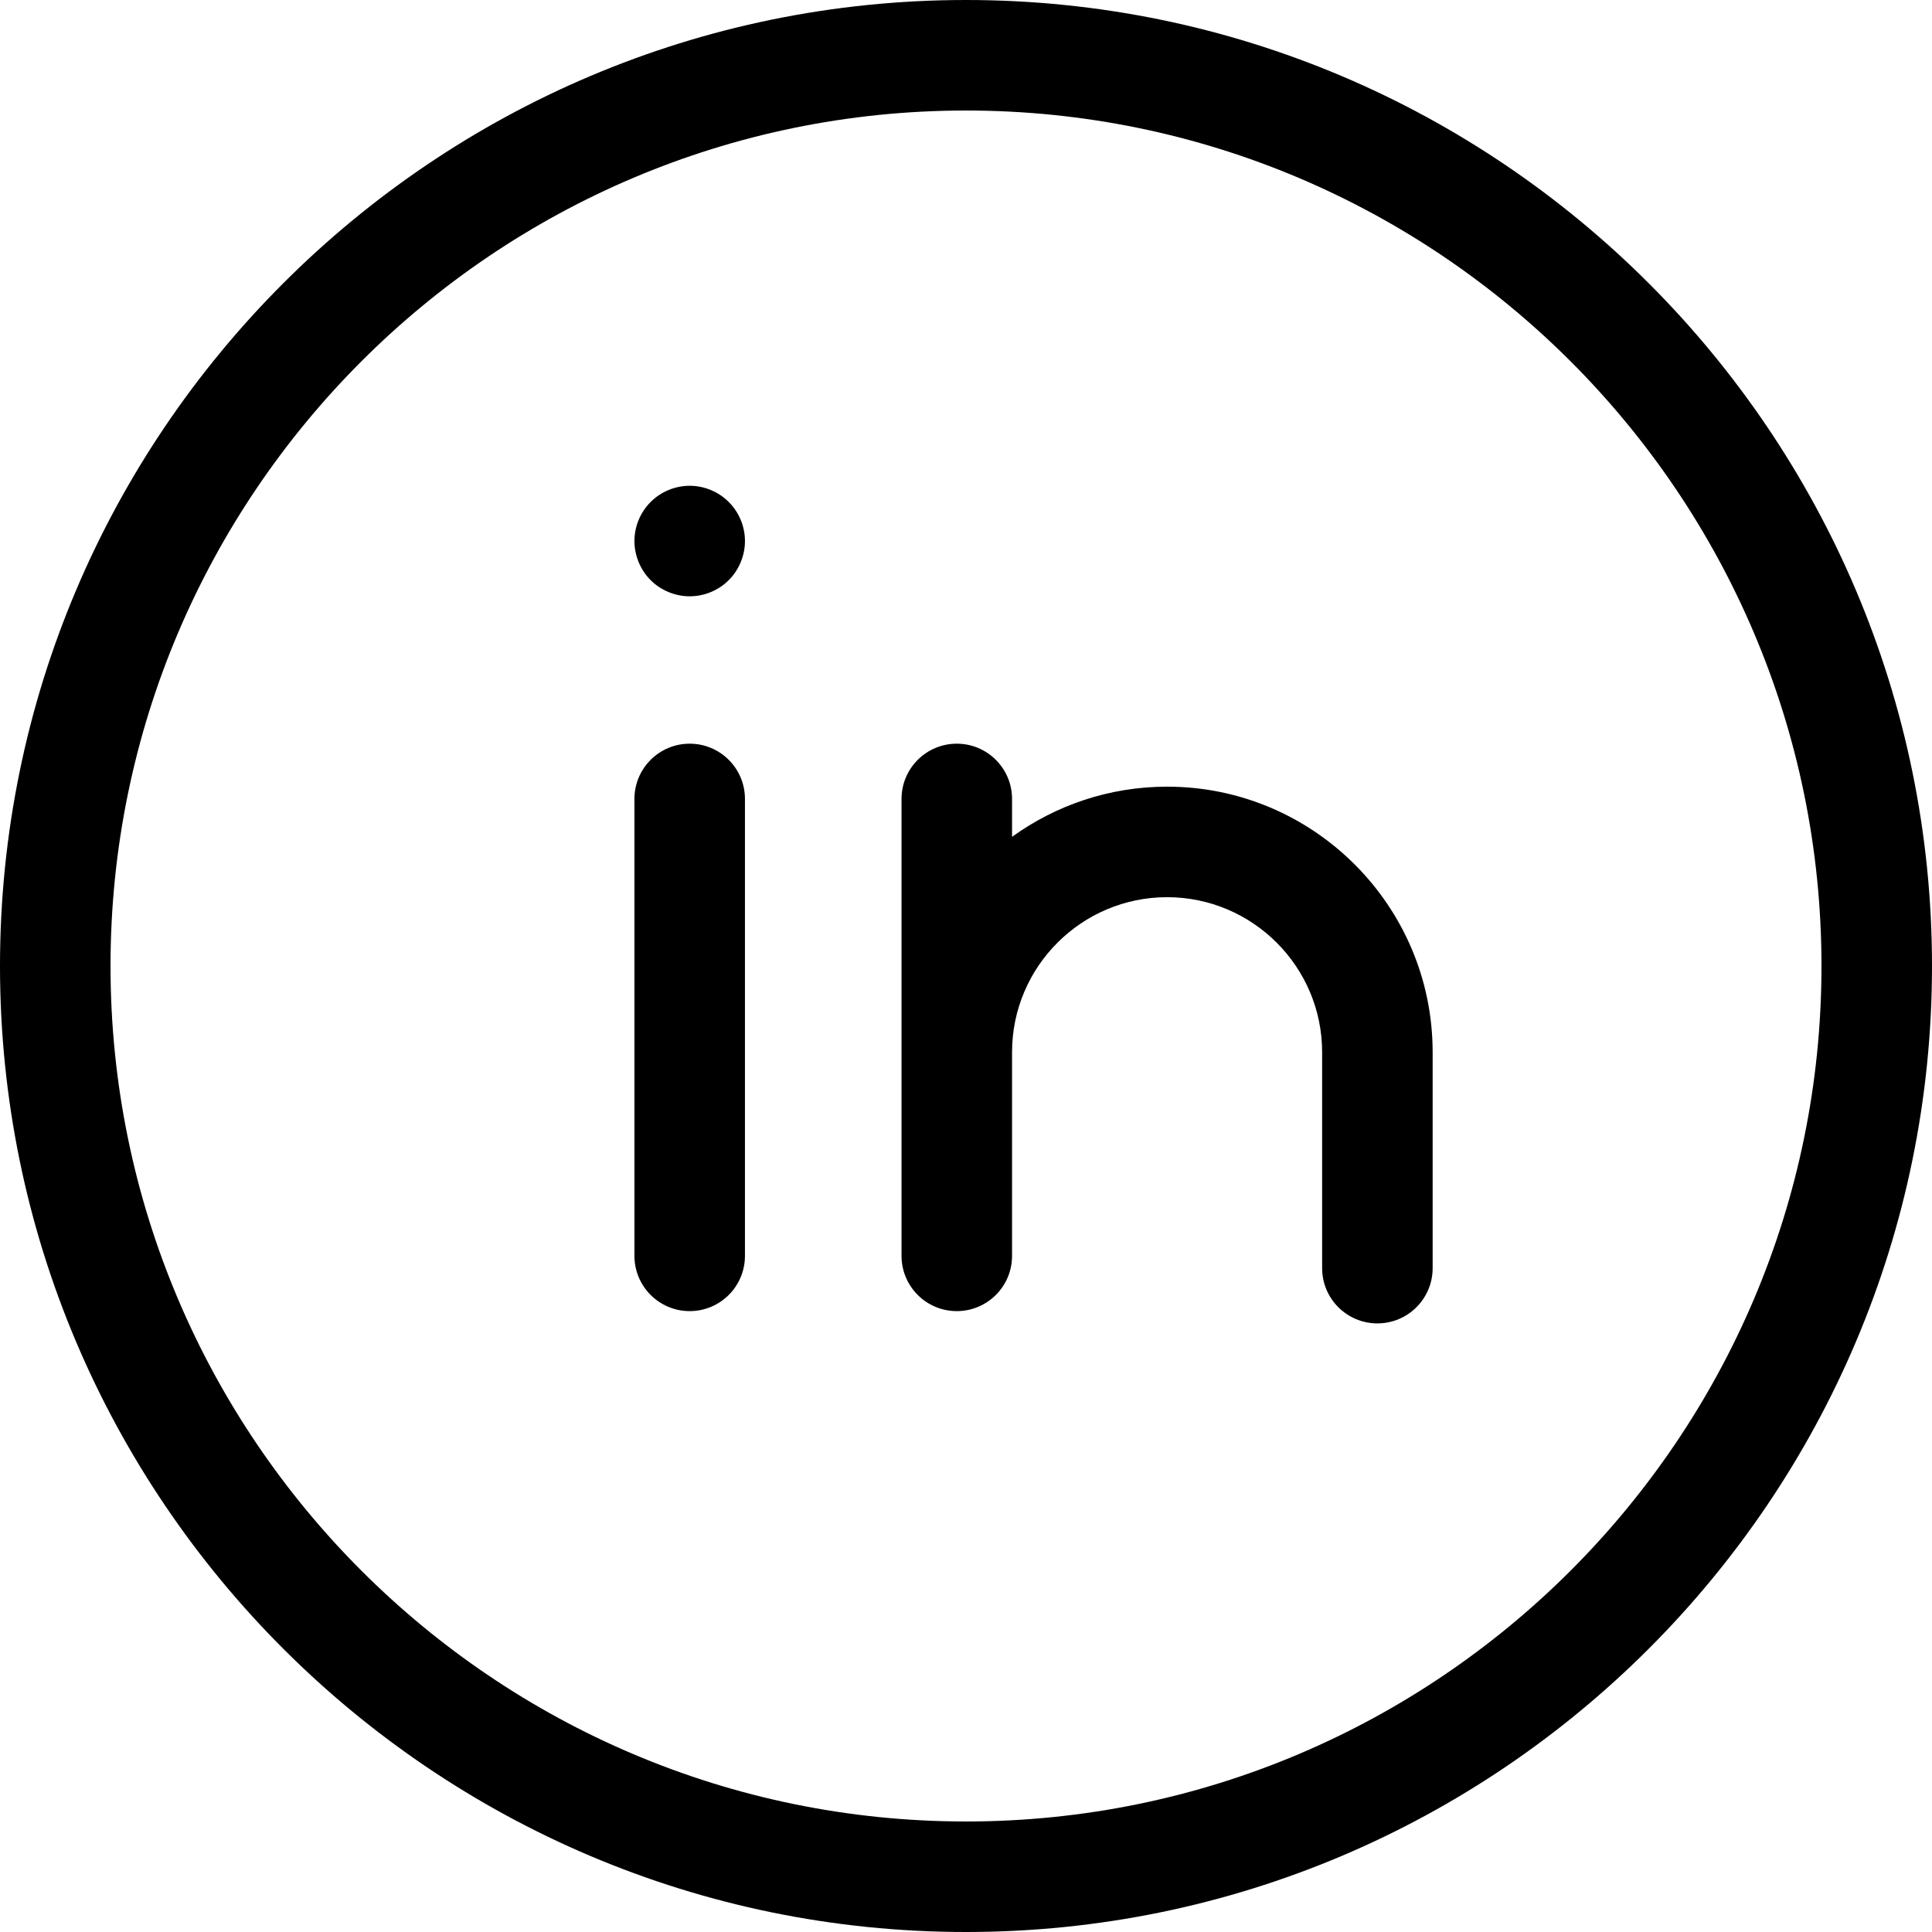
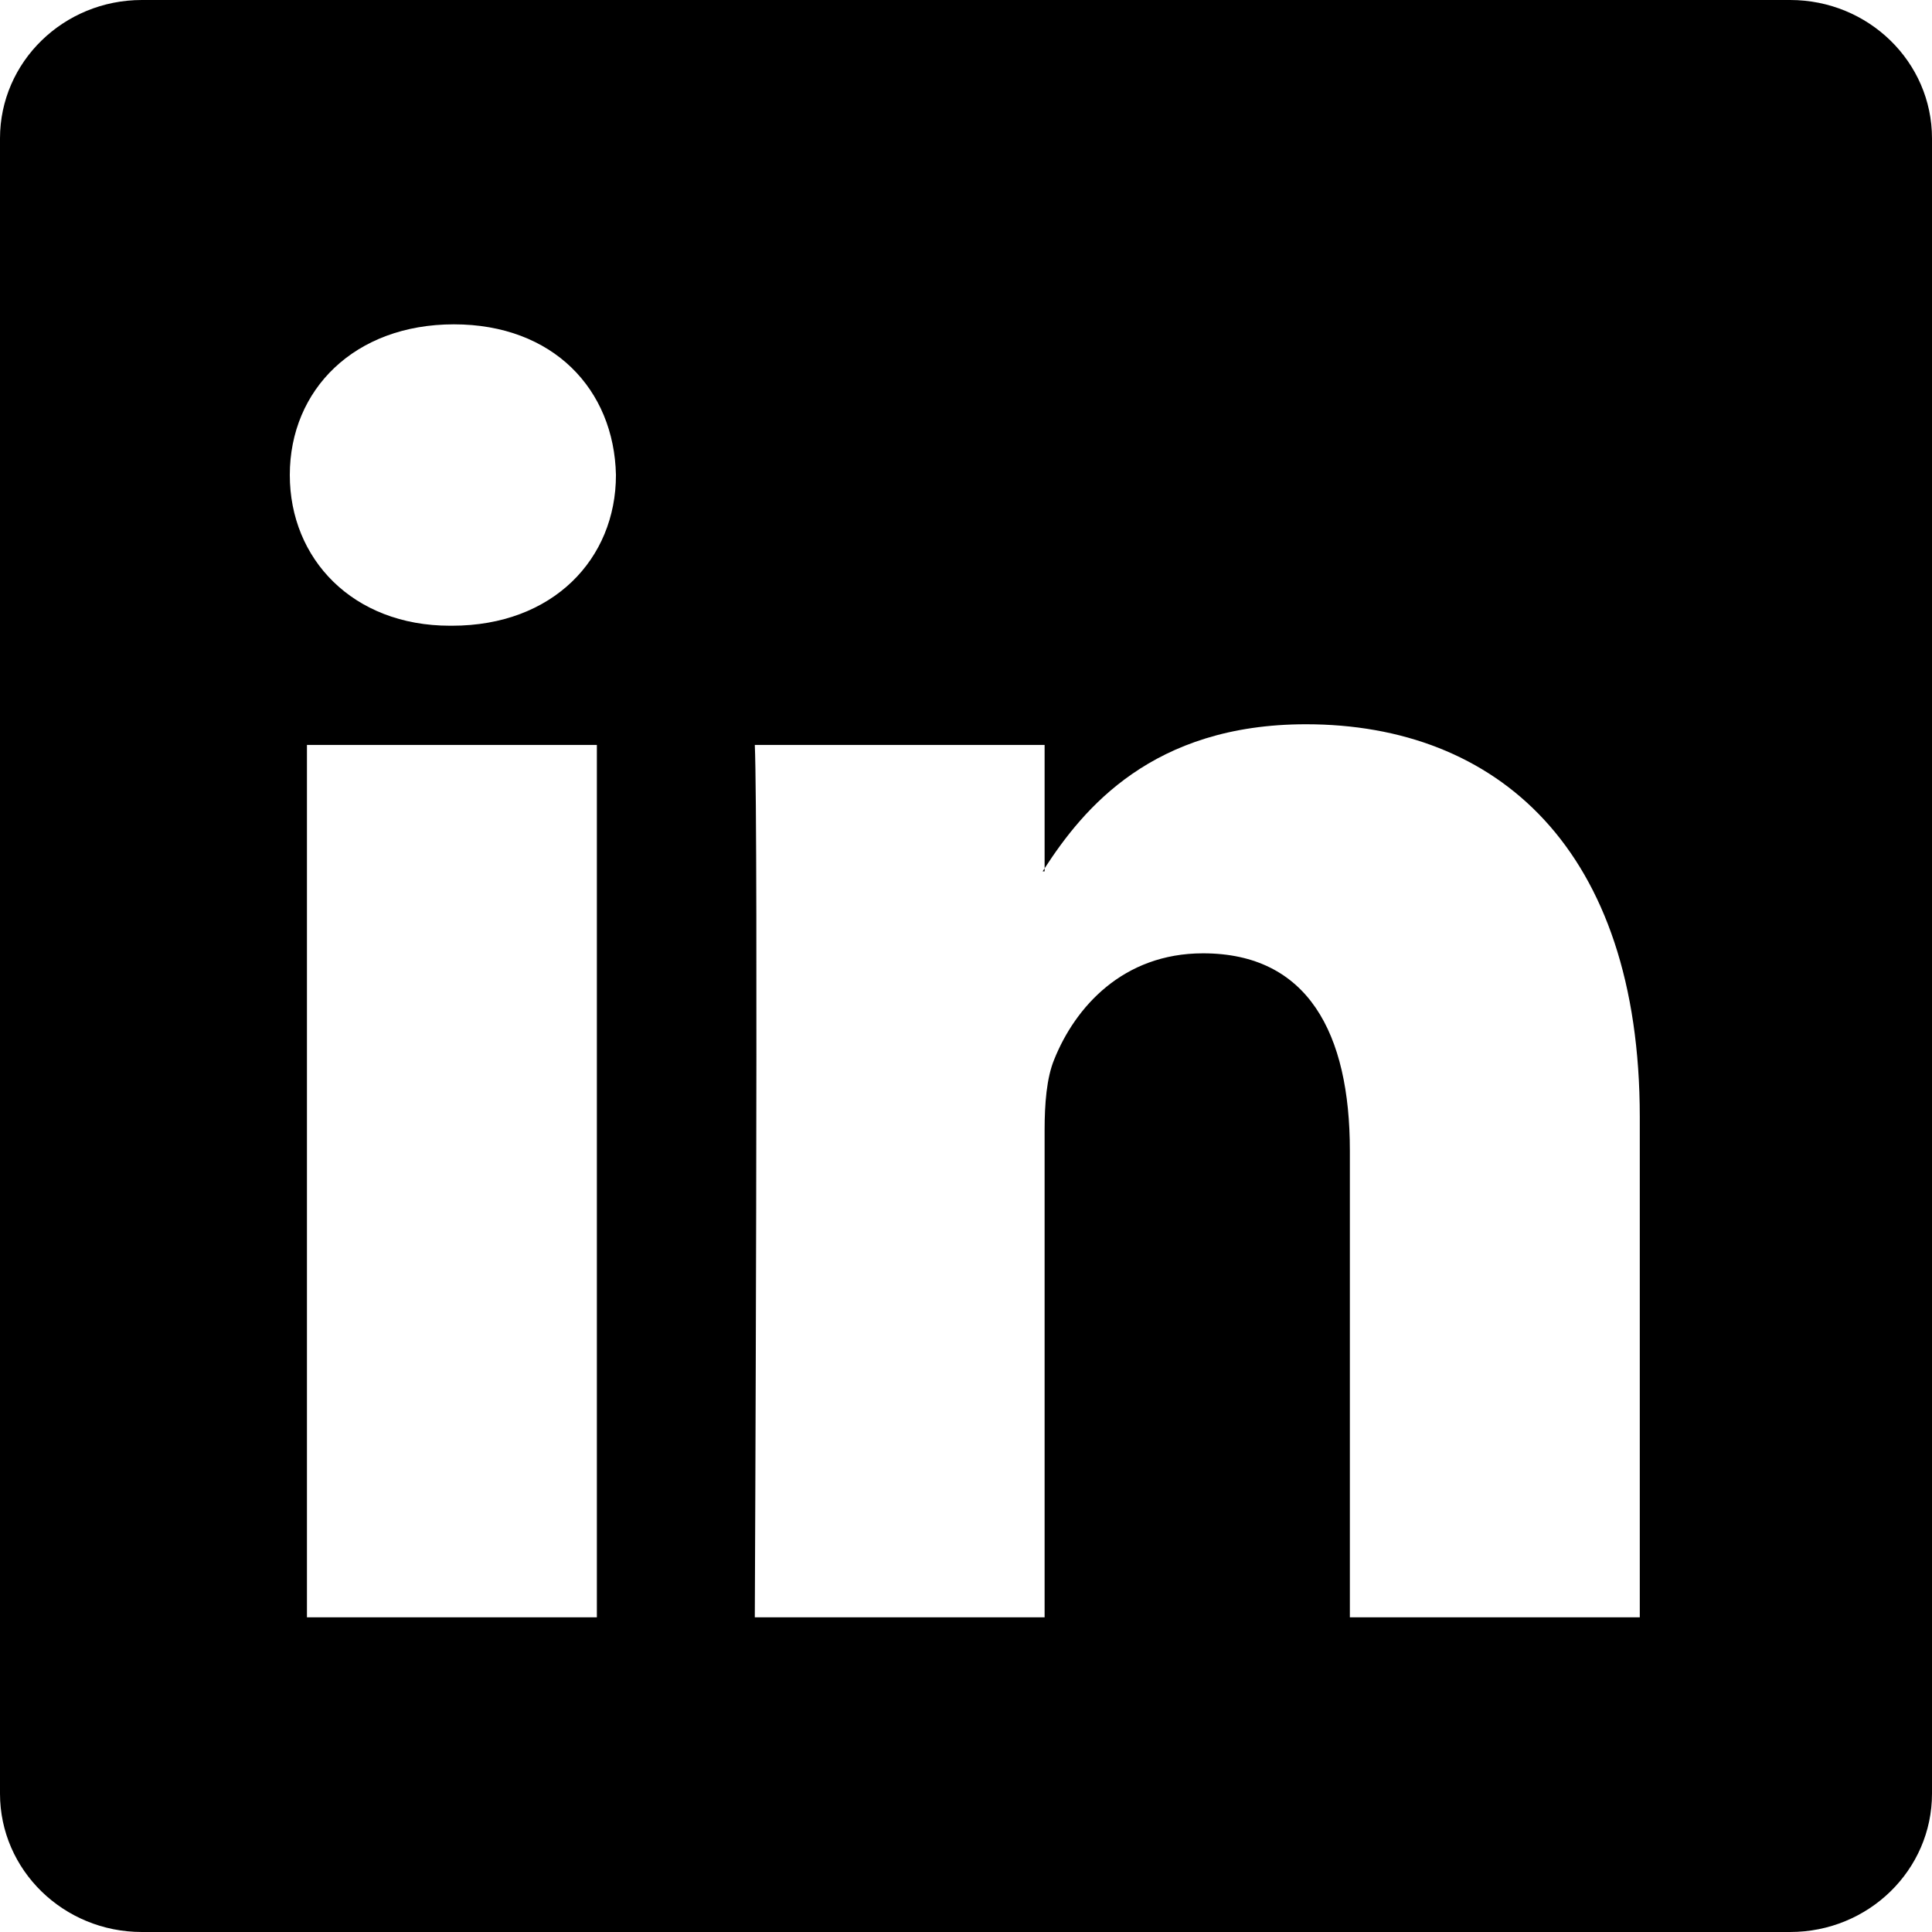
- <svg xmlns="http://www.w3.org/2000/svg" version="1.1" id="Capa_1" x="0px" y="0px" viewBox="0 0 314.652 314.652" style="enable-background:new 0 0 314.652 314.652;" xml:space="preserve">
-   <g>
-     <path d="M157.326,0C70.576,0,0,70.576,0,157.326s70.576,157.326,157.326,157.326s157.326-70.576,157.326-157.326   S244.076,0,157.326,0z M157.326,296.652C80.501,296.652,18,234.15,18,157.326S80.501,18,157.326,18s139.326,62.502,139.326,139.326   S234.151,296.652,157.326,296.652z" />
-     <path d="M112.326,121.119c-4.971,0-9,4.029-9,9v74.414c0,4.971,4.029,9,9,9s9-4.029,9-9v-74.414   C121.326,125.148,117.297,121.119,112.326,121.119z" />
-     <path d="M112.326,79.116c-2.37,0-4.69,0.96-6.36,2.64c-1.68,1.67-2.64,3.99-2.64,6.36s0.96,4.689,2.64,6.37   c1.67,1.67,3.99,2.63,6.36,2.63c2.37,0,4.69-0.96,6.36-2.63c1.68-1.681,2.64-4,2.64-6.37s-0.96-4.69-2.64-6.36   C117.016,80.076,114.696,79.116,112.326,79.116z" />
-     <path d="M190.076,128.119c-9.42,0-18.139,3.036-25.25,8.169v-6.169c0-4.971-4.029-9-9-9s-9,4.029-9,9v74.414c0,4.971,4.029,9,9,9   s9-4.029,9-9v-33.164c0-13.923,11.327-25.25,25.25-25.25s25.25,11.327,25.25,25.25v35.164c0,4.971,4.029,9,9,9s9-4.029,9-9v-35.164   C233.326,147.521,213.924,128.119,190.076,128.119z" />
-   </g>
+ <svg xmlns="http://www.w3.org/2000/svg" width="16" height="16" fill="currentColor" class="bi bi-linkedin" viewBox="0 0 16 16">
+   <path d="M0 1.146C0 .513.526 0 1.175 0h13.65C15.474 0 16 .513 16 1.146v13.708c0 .633-.526 1.146-1.175 1.146H1.175C.526 16 0 15.487 0 14.854V1.146zm4.943 12.248V6.169H2.542v7.225h2.401zm-1.2-8.212c.837 0 1.358-.554 1.358-1.248-.015-.709-.52-1.248-1.342-1.248-.822 0-1.359.54-1.359 1.248 0 .694.521 1.248 1.327 1.248h.016zm4.908 8.212V9.359c0-.216.016-.432.08-.586.173-.431.568-.878 1.232-.878.869 0 1.216.662 1.216 1.634v3.865h2.401V9.25c0-2.22-1.184-3.252-2.764-3.252-1.274 0-1.845.7-2.165 1.193v.025h-.016a5.54 5.54 0 0 1 .016-.025V6.169h-2.4c.03.678 0 7.225 0 7.225h2.4z" />
</svg>
